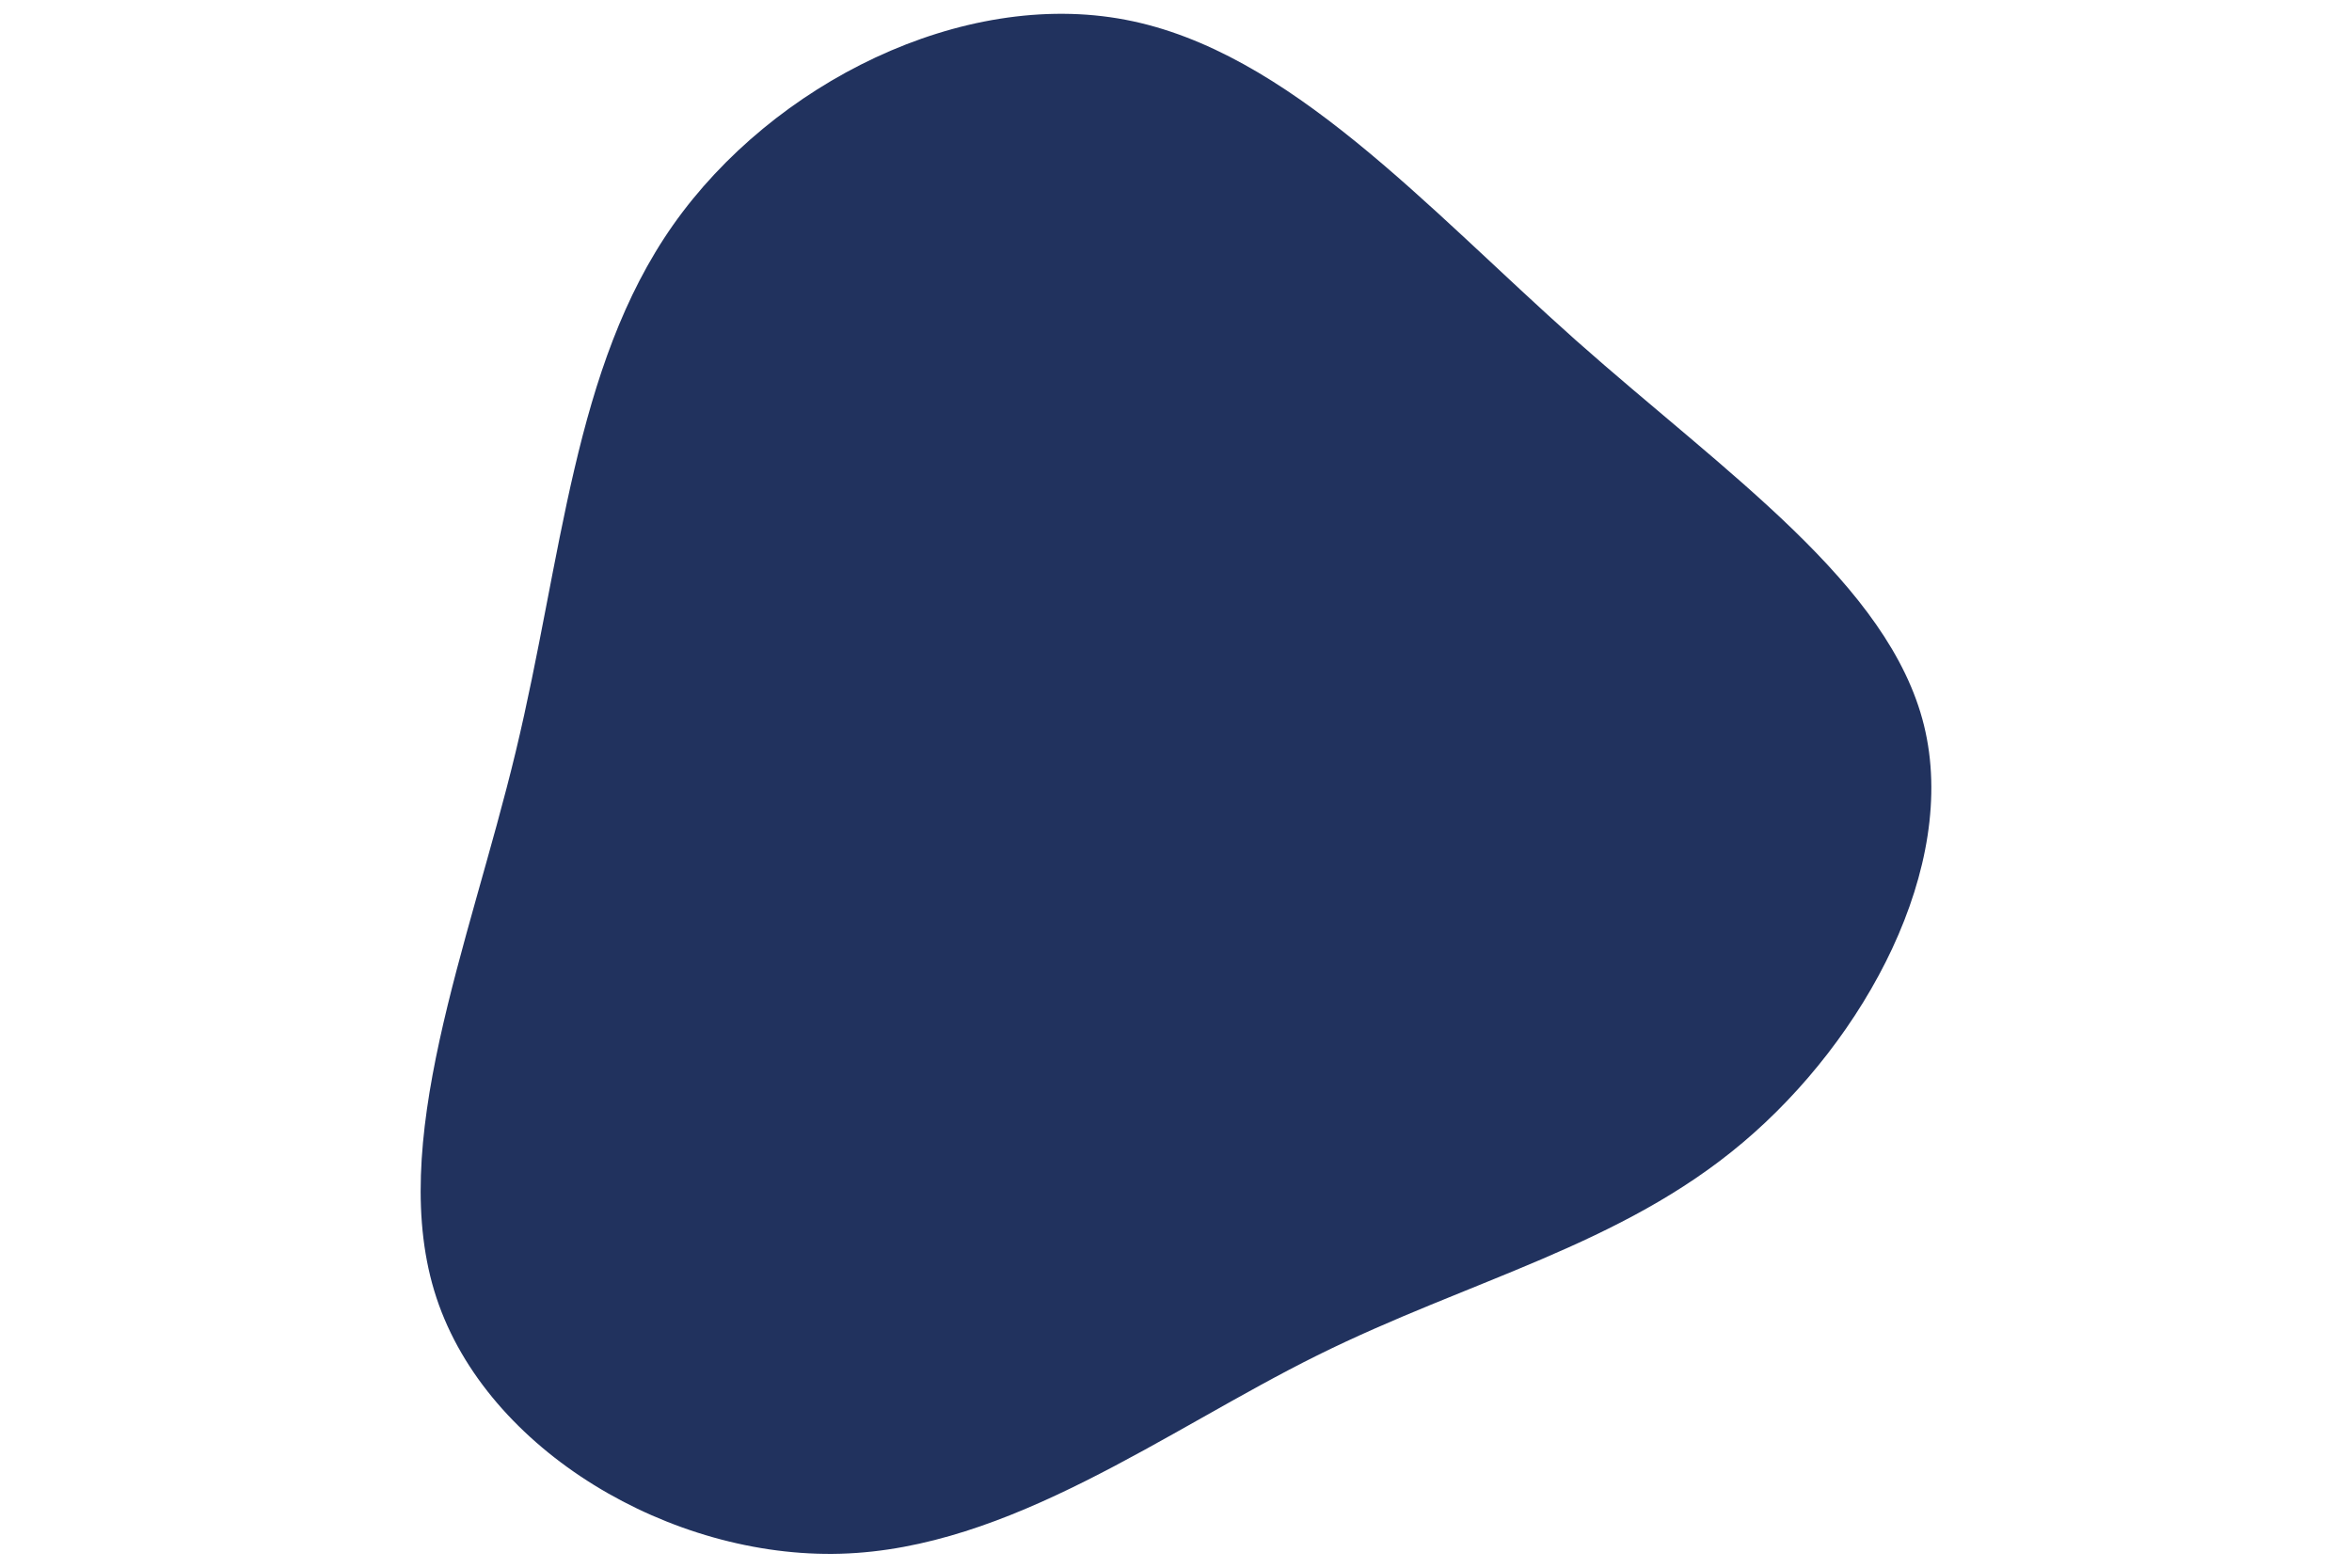
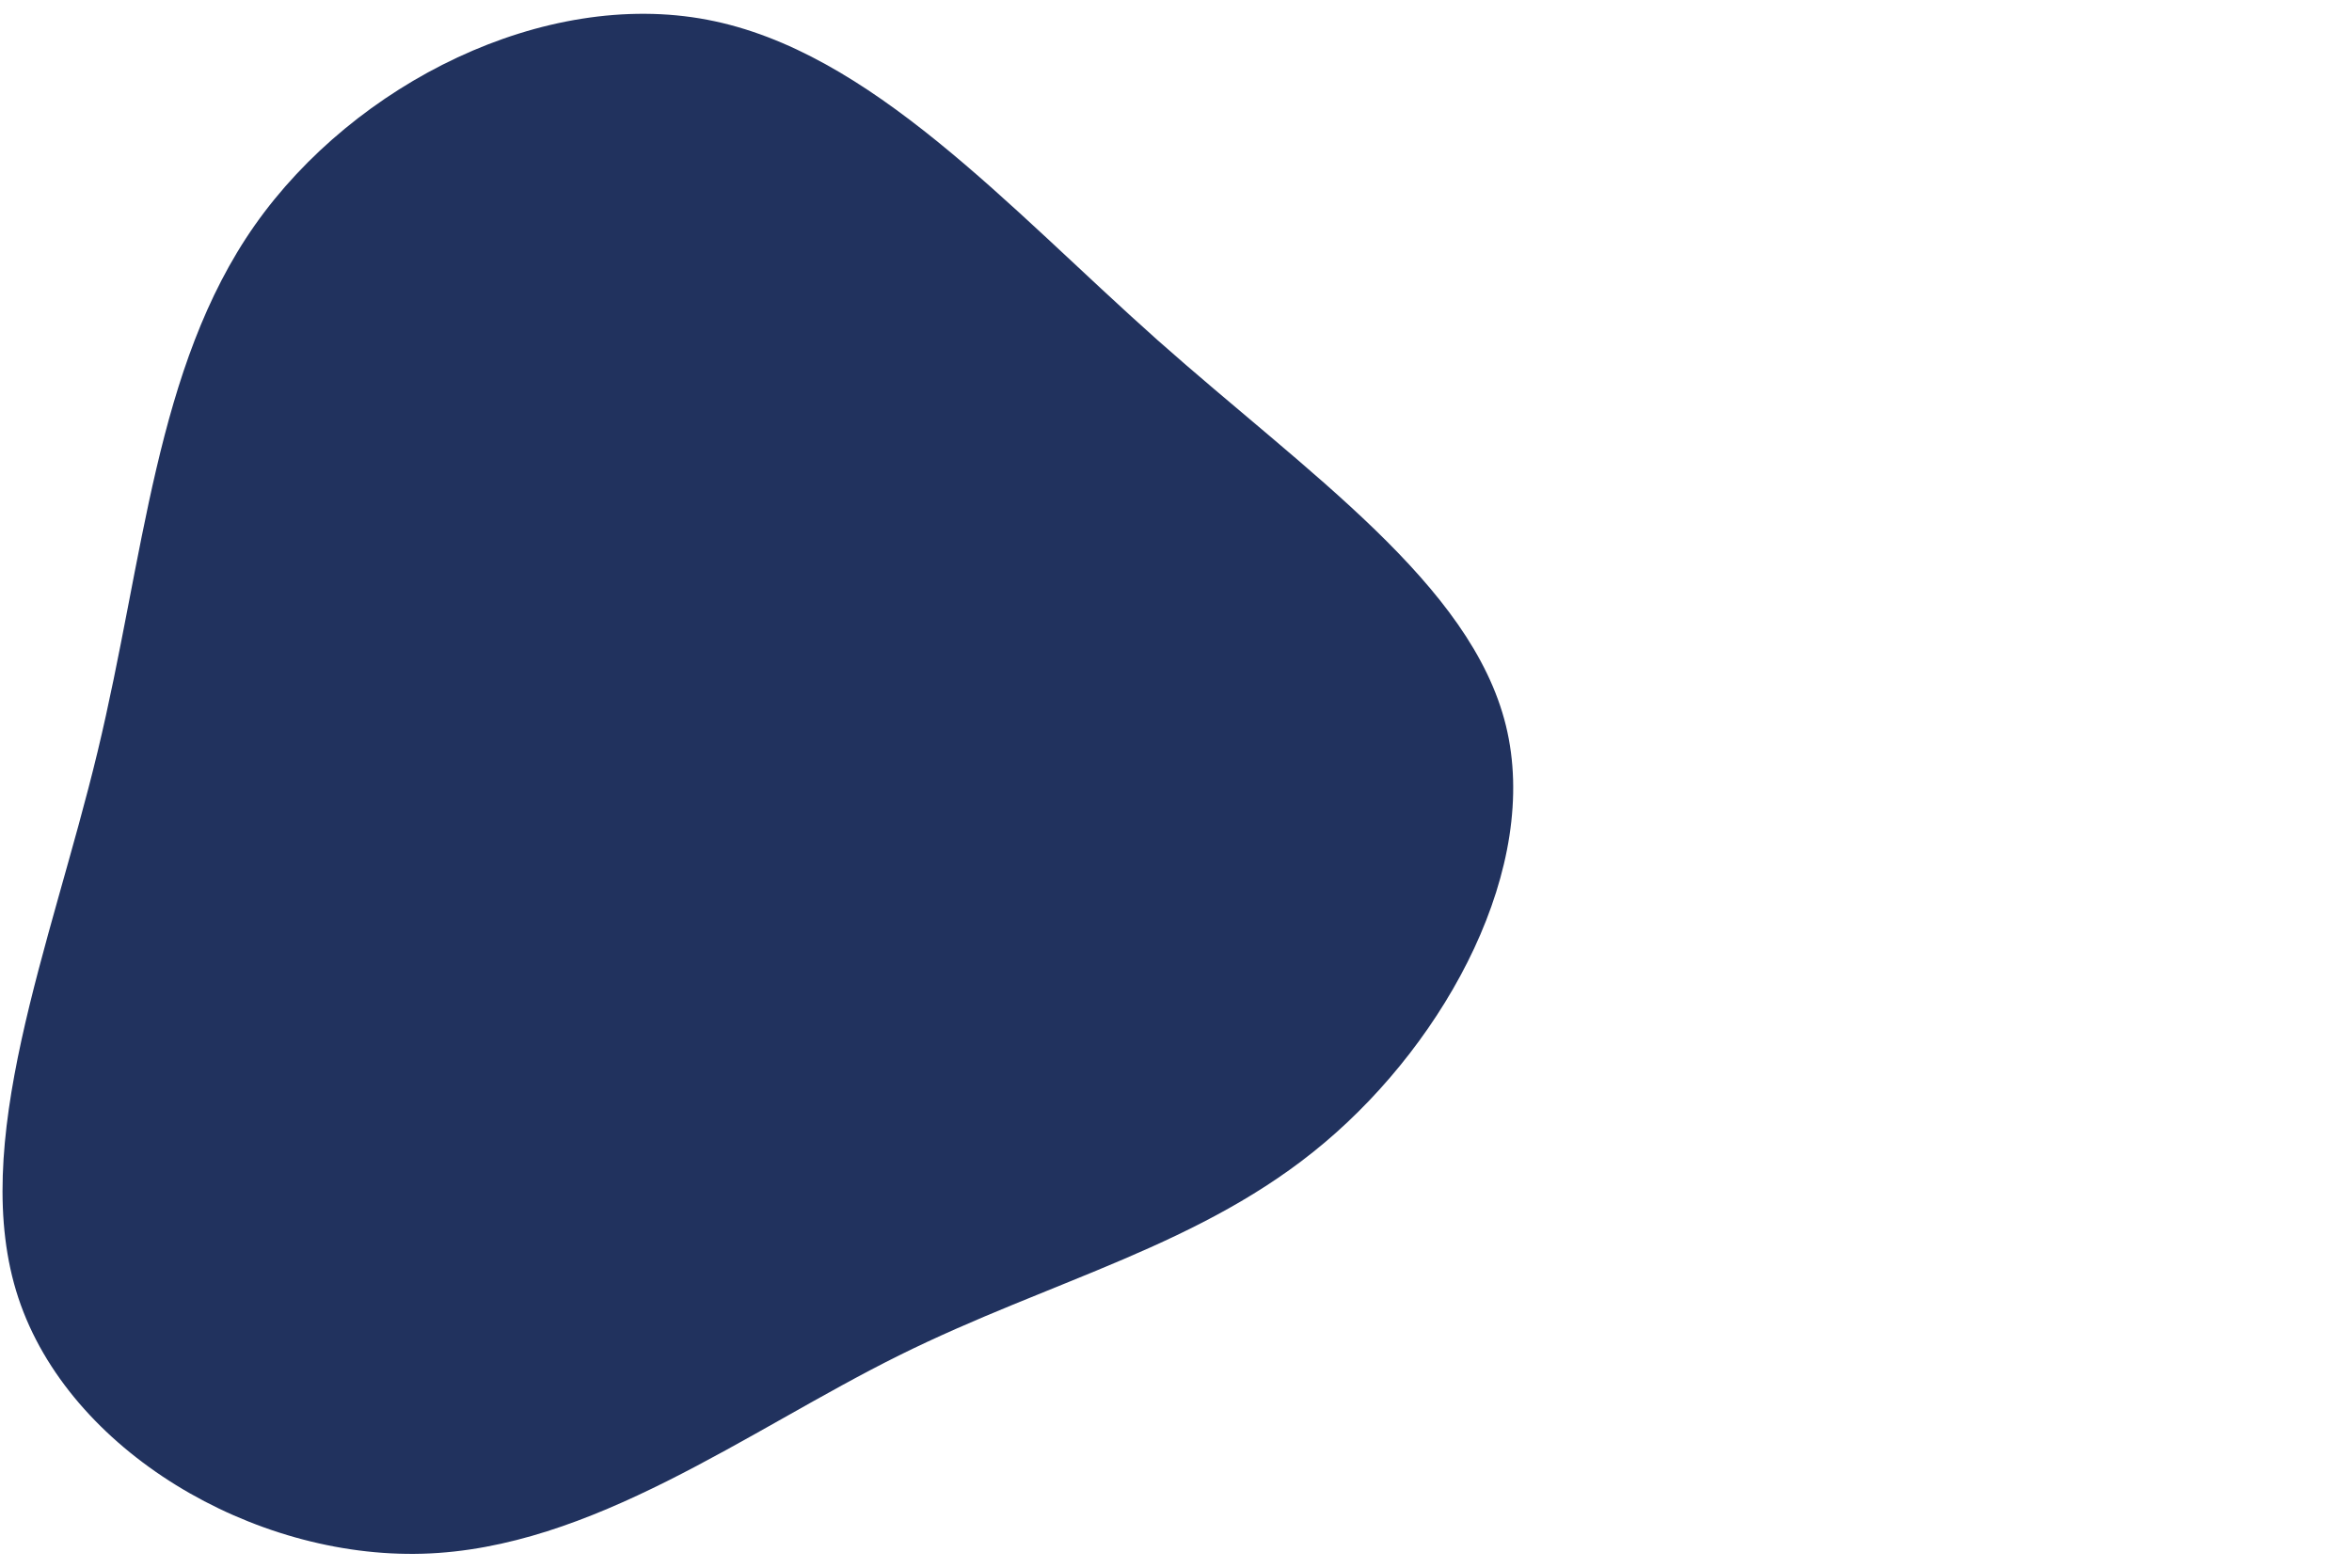
<svg xmlns="http://www.w3.org/2000/svg" id="visual" viewBox="0 0 900 600" width="900" height="600" version="1.1">
-   <g transform="translate(440.629 326.6548)">
+   <g transform="translate(280.629 326.6548)">
    <path d="M162.4 -196.4C219.9 -145.4 282.3 -103.1 295.6 -49C308.9 5.1 273.1 71.1 226.3 110.6C179.6 150.1 121.9 163.1 63.4 192.1C5 221.1 -54.1 266.1 -118.9 268C-183.7 269.9 -254.2 228.7 -273.6 170.1C-293 111.5 -261.2 35.5 -243.3 -38.9C-225.4 -113.3 -221.3 -186.1 -183.1 -240.5C-144.8 -294.9 -72.4 -331 -10 -319.1C52.5 -307.2 105 -247.5 162.4 -196.4" fill="#21325E" />
  </g>
</svg>
